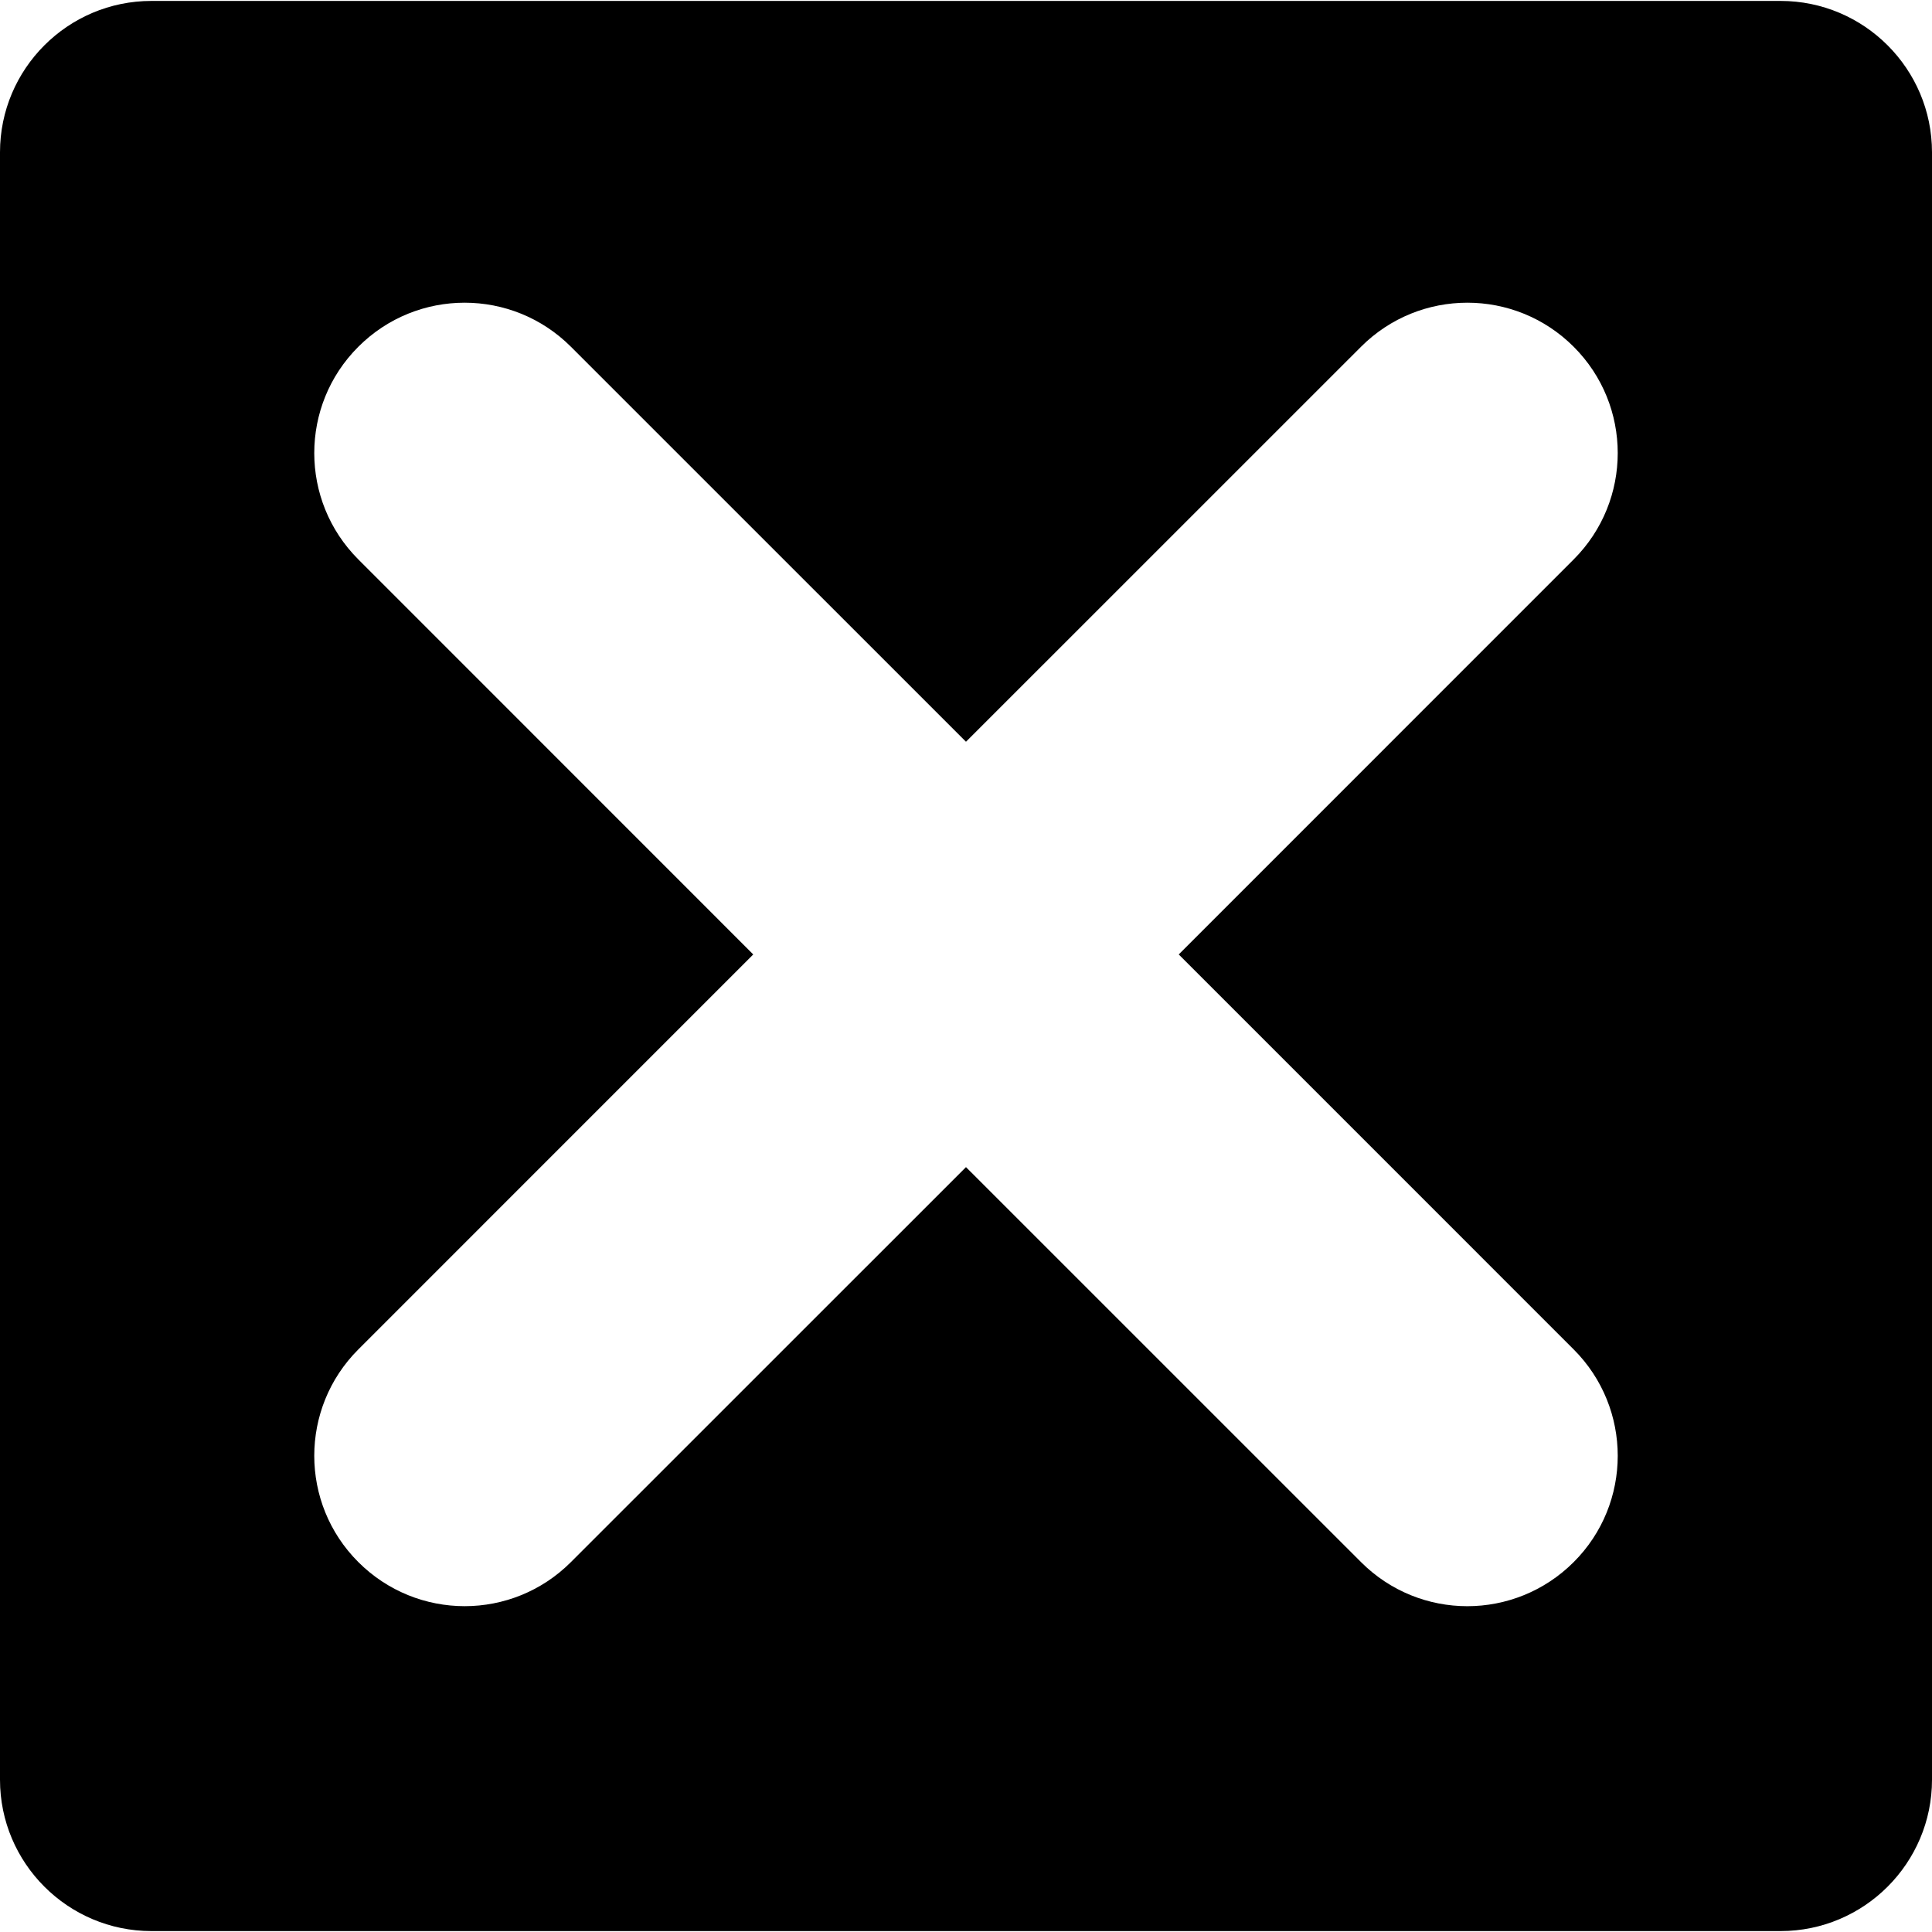
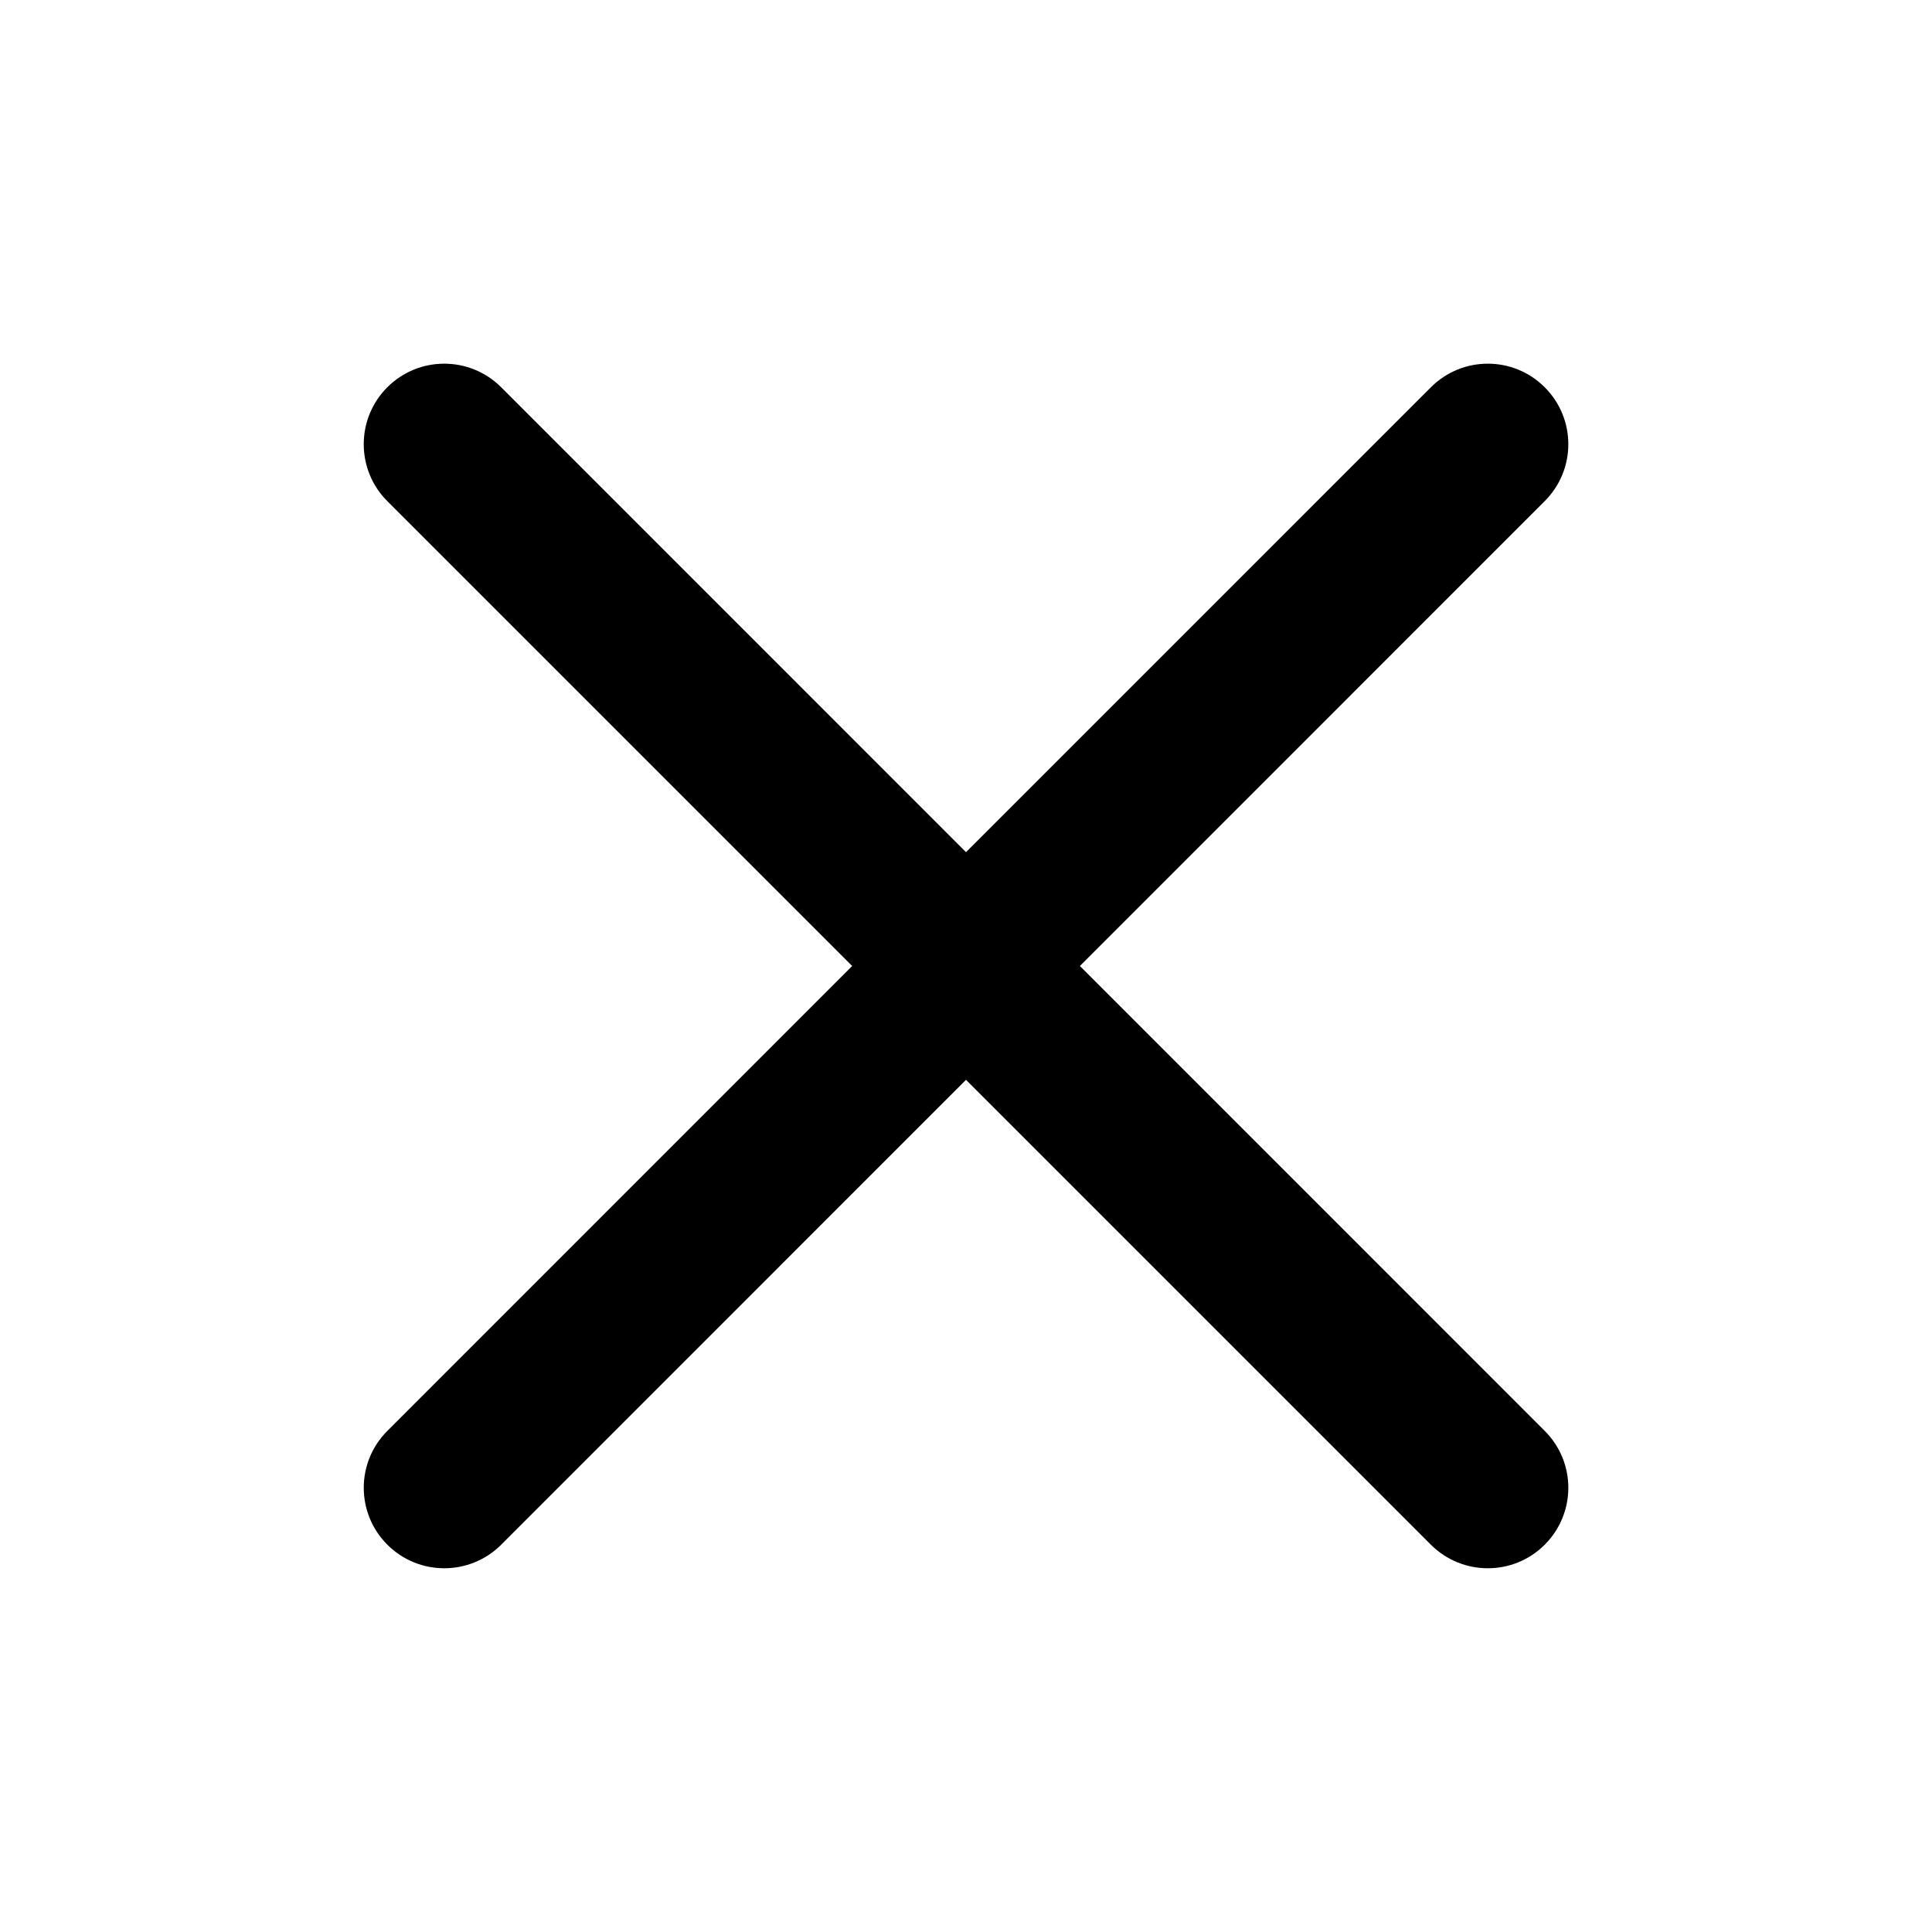
- <svg xmlns="http://www.w3.org/2000/svg" version="1.1" id="Capa_1" x="0px" y="0px" viewBox="0 0 468.067 468.067" style="enable-background:new 0 0 468.067 468.067;" xml:space="preserve">
-   <g>
-     <path d="M431.38,0.225H36.685C16.458,0.225,0,16.668,0,36.898v394.274c0,20.215,16.458,36.671,36.685,36.671H431.38   c20.232,0,36.688-16.456,36.688-36.671V36.898C468.062,16.668,451.612,0.225,431.38,0.225z M381.256,326.924   c14.233,14.239,14.233,37.321,0,51.53c-7.116,7.11-16.455,10.681-25.771,10.681c-9.327,0-18.643-3.57-25.747-10.681l-95.708-95.695   l-95.71,95.689c-7.105,7.11-16.42,10.681-25.742,10.681c-9.327,0-18.648-3.57-25.765-10.681c-14.236-14.215-14.236-37.291,0-51.524   l95.678-95.689l-95.678-95.704c-14.236-14.236-14.236-37.303,0-51.521c14.227-14.233,37.271-14.233,51.506,0l95.71,95.692   l95.708-95.692c14.232-14.233,37.285-14.233,51.518,0c14.233,14.218,14.233,37.285,0,51.521l-95.683,95.704L381.256,326.924z" />
-   </g>
-   <g>
- </g>
-   <g>
- </g>
-   <g>
- </g>
-   <g>
- </g>
-   <g>
- </g>
-   <g>
- </g>
-   <g>
- </g>
-   <g>
- </g>
-   <g>
- </g>
-   <g>
- </g>
-   <g>
- </g>
-   <g>
- </g>
-   <g>
- </g>
-   <g>
- </g>
-   <g>
- </g>
+ <svg xmlns="http://www.w3.org/2000/svg" viewBox="0 0 24 24" fill="none">
+   <path class="ex" d="M6.226 4.811C5.835 4.42 5.202 4.42 4.811 4.811C4.421 5.201 4.421 5.835 4.811 6.225L10.586 12L4.812 17.775C4.421 18.165 4.421 18.798 4.812 19.189C5.202 19.579 5.835 19.579 6.226 19.189L12 13.414L17.775 19.189C18.166 19.579 18.799 19.579 19.189 19.189C19.58 18.798 19.58 18.165 19.189 17.775L13.415 12L19.189 6.225C19.58 5.835 19.58 5.201 19.189 4.811C18.799 4.42 18.166 4.42 17.775 4.811L12 10.586L6.226 4.811Z" fill="black" />
</svg>
